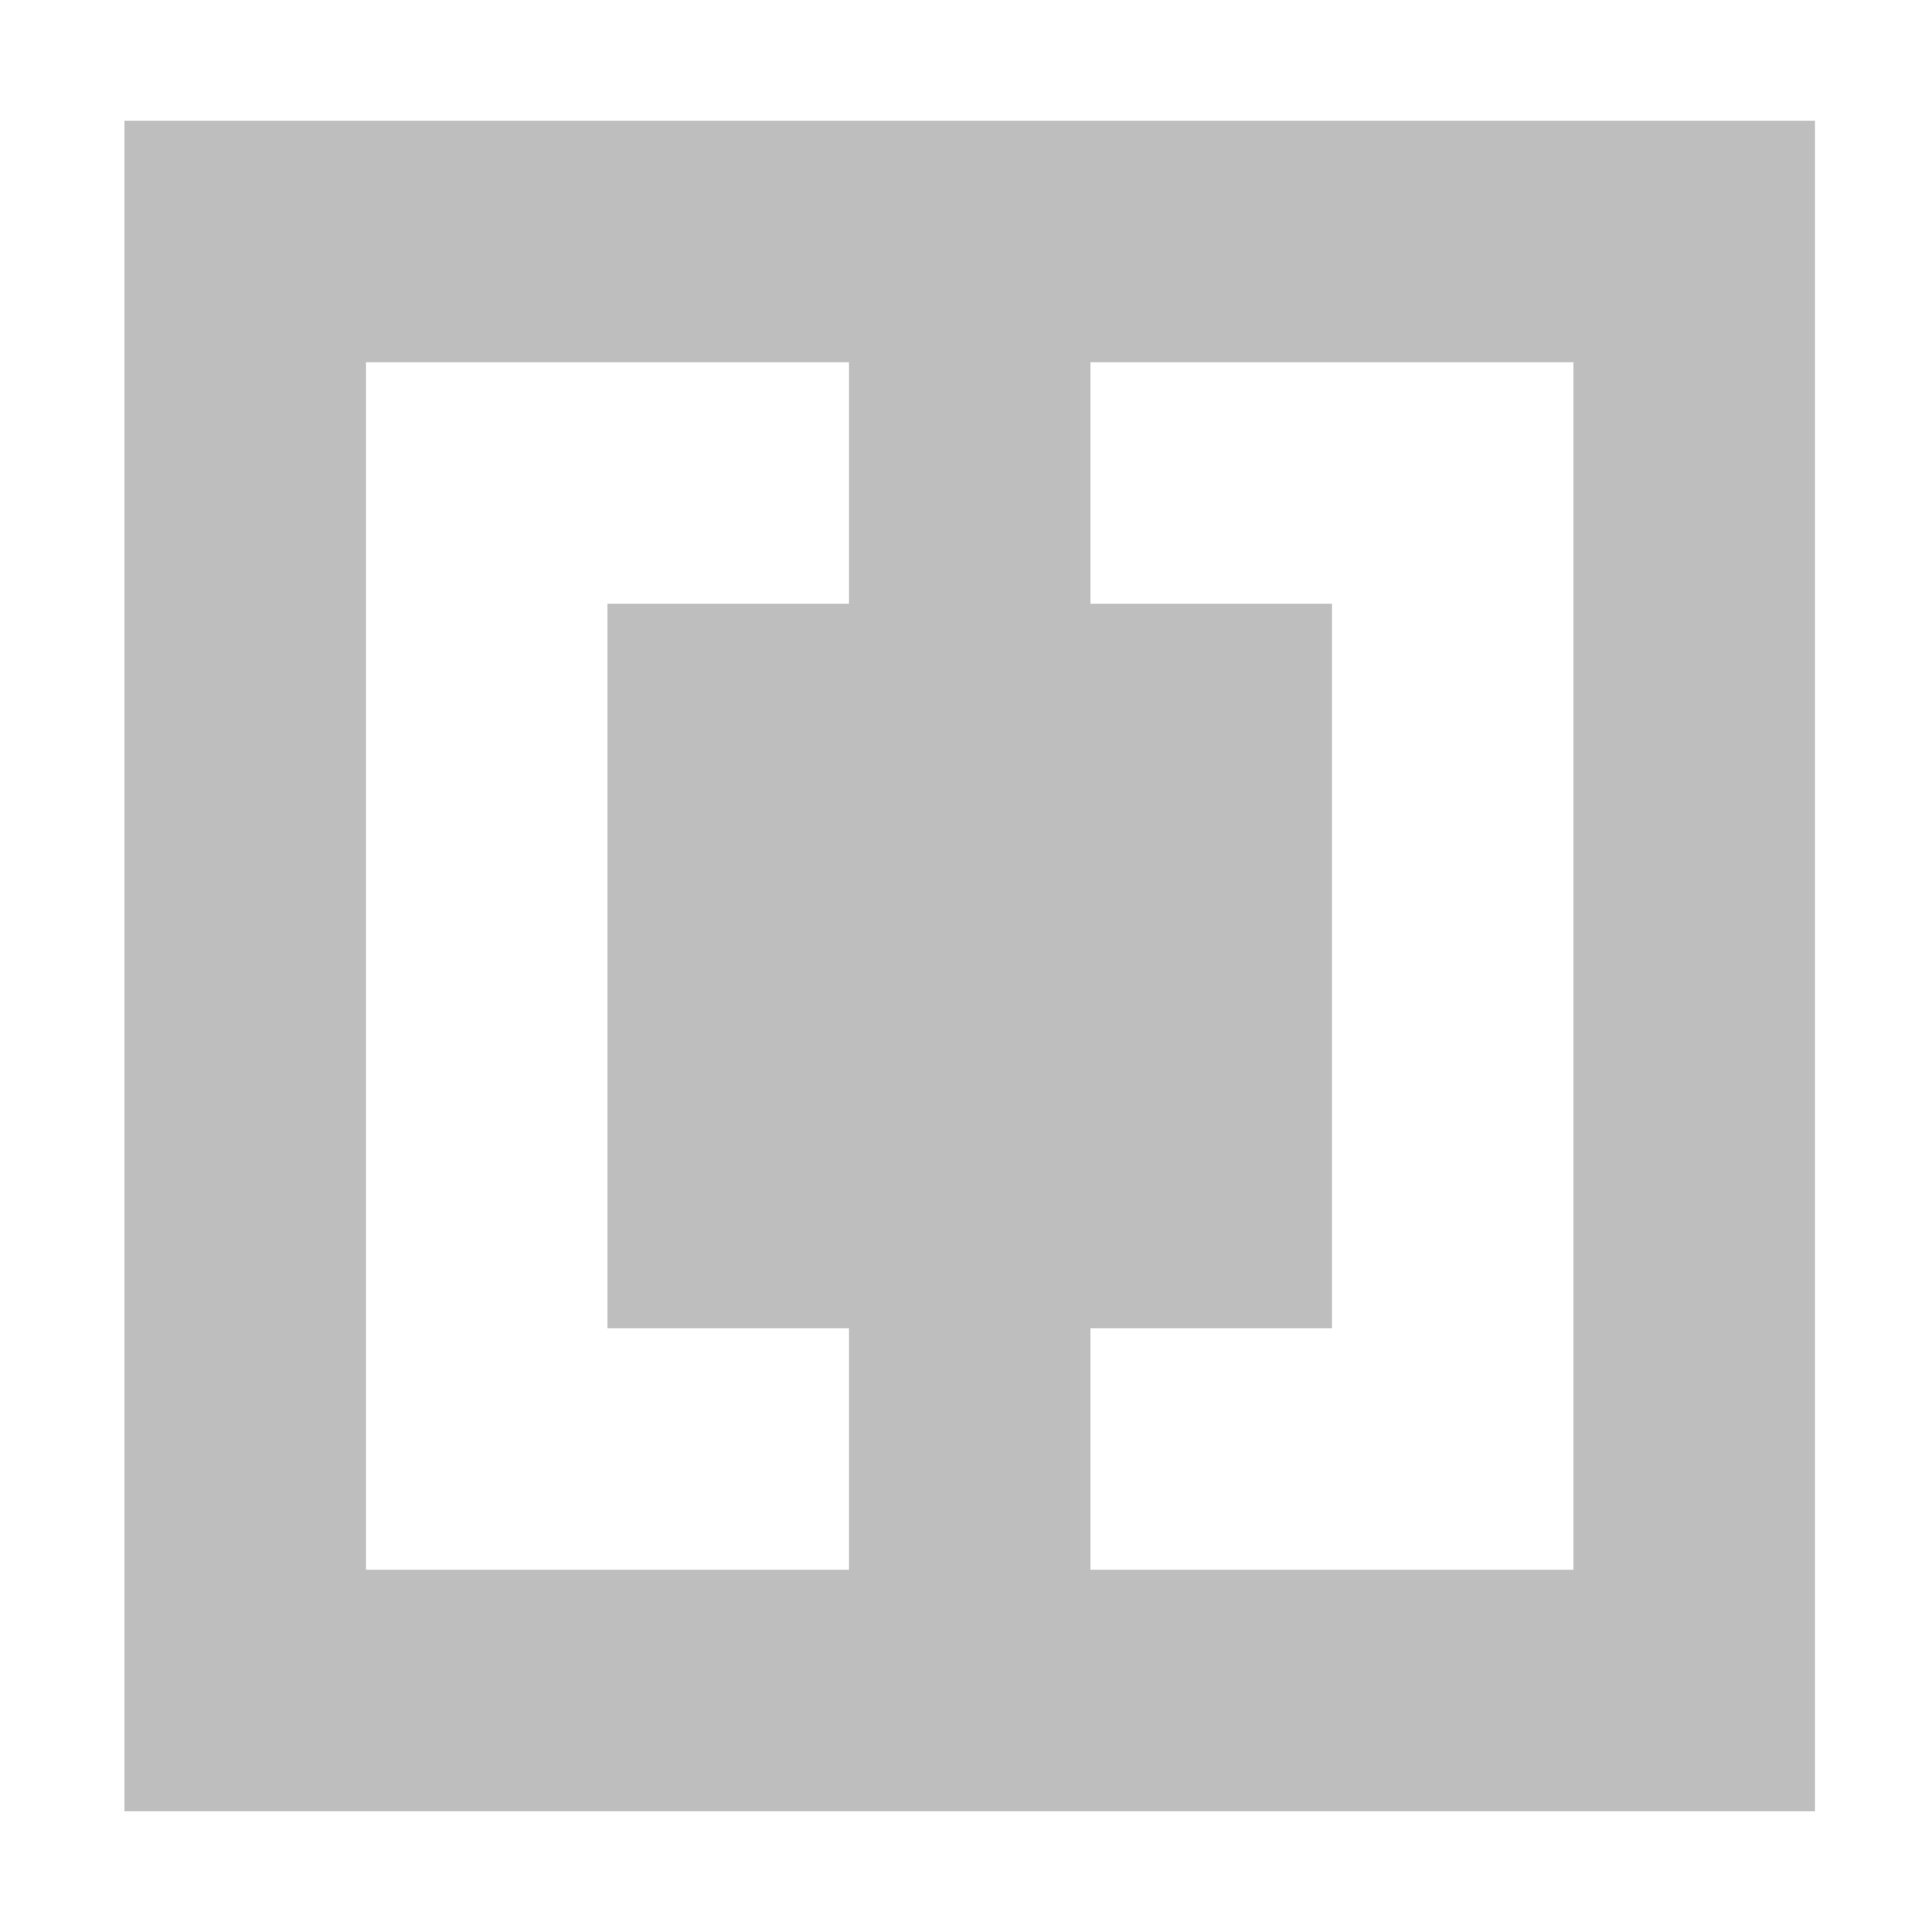
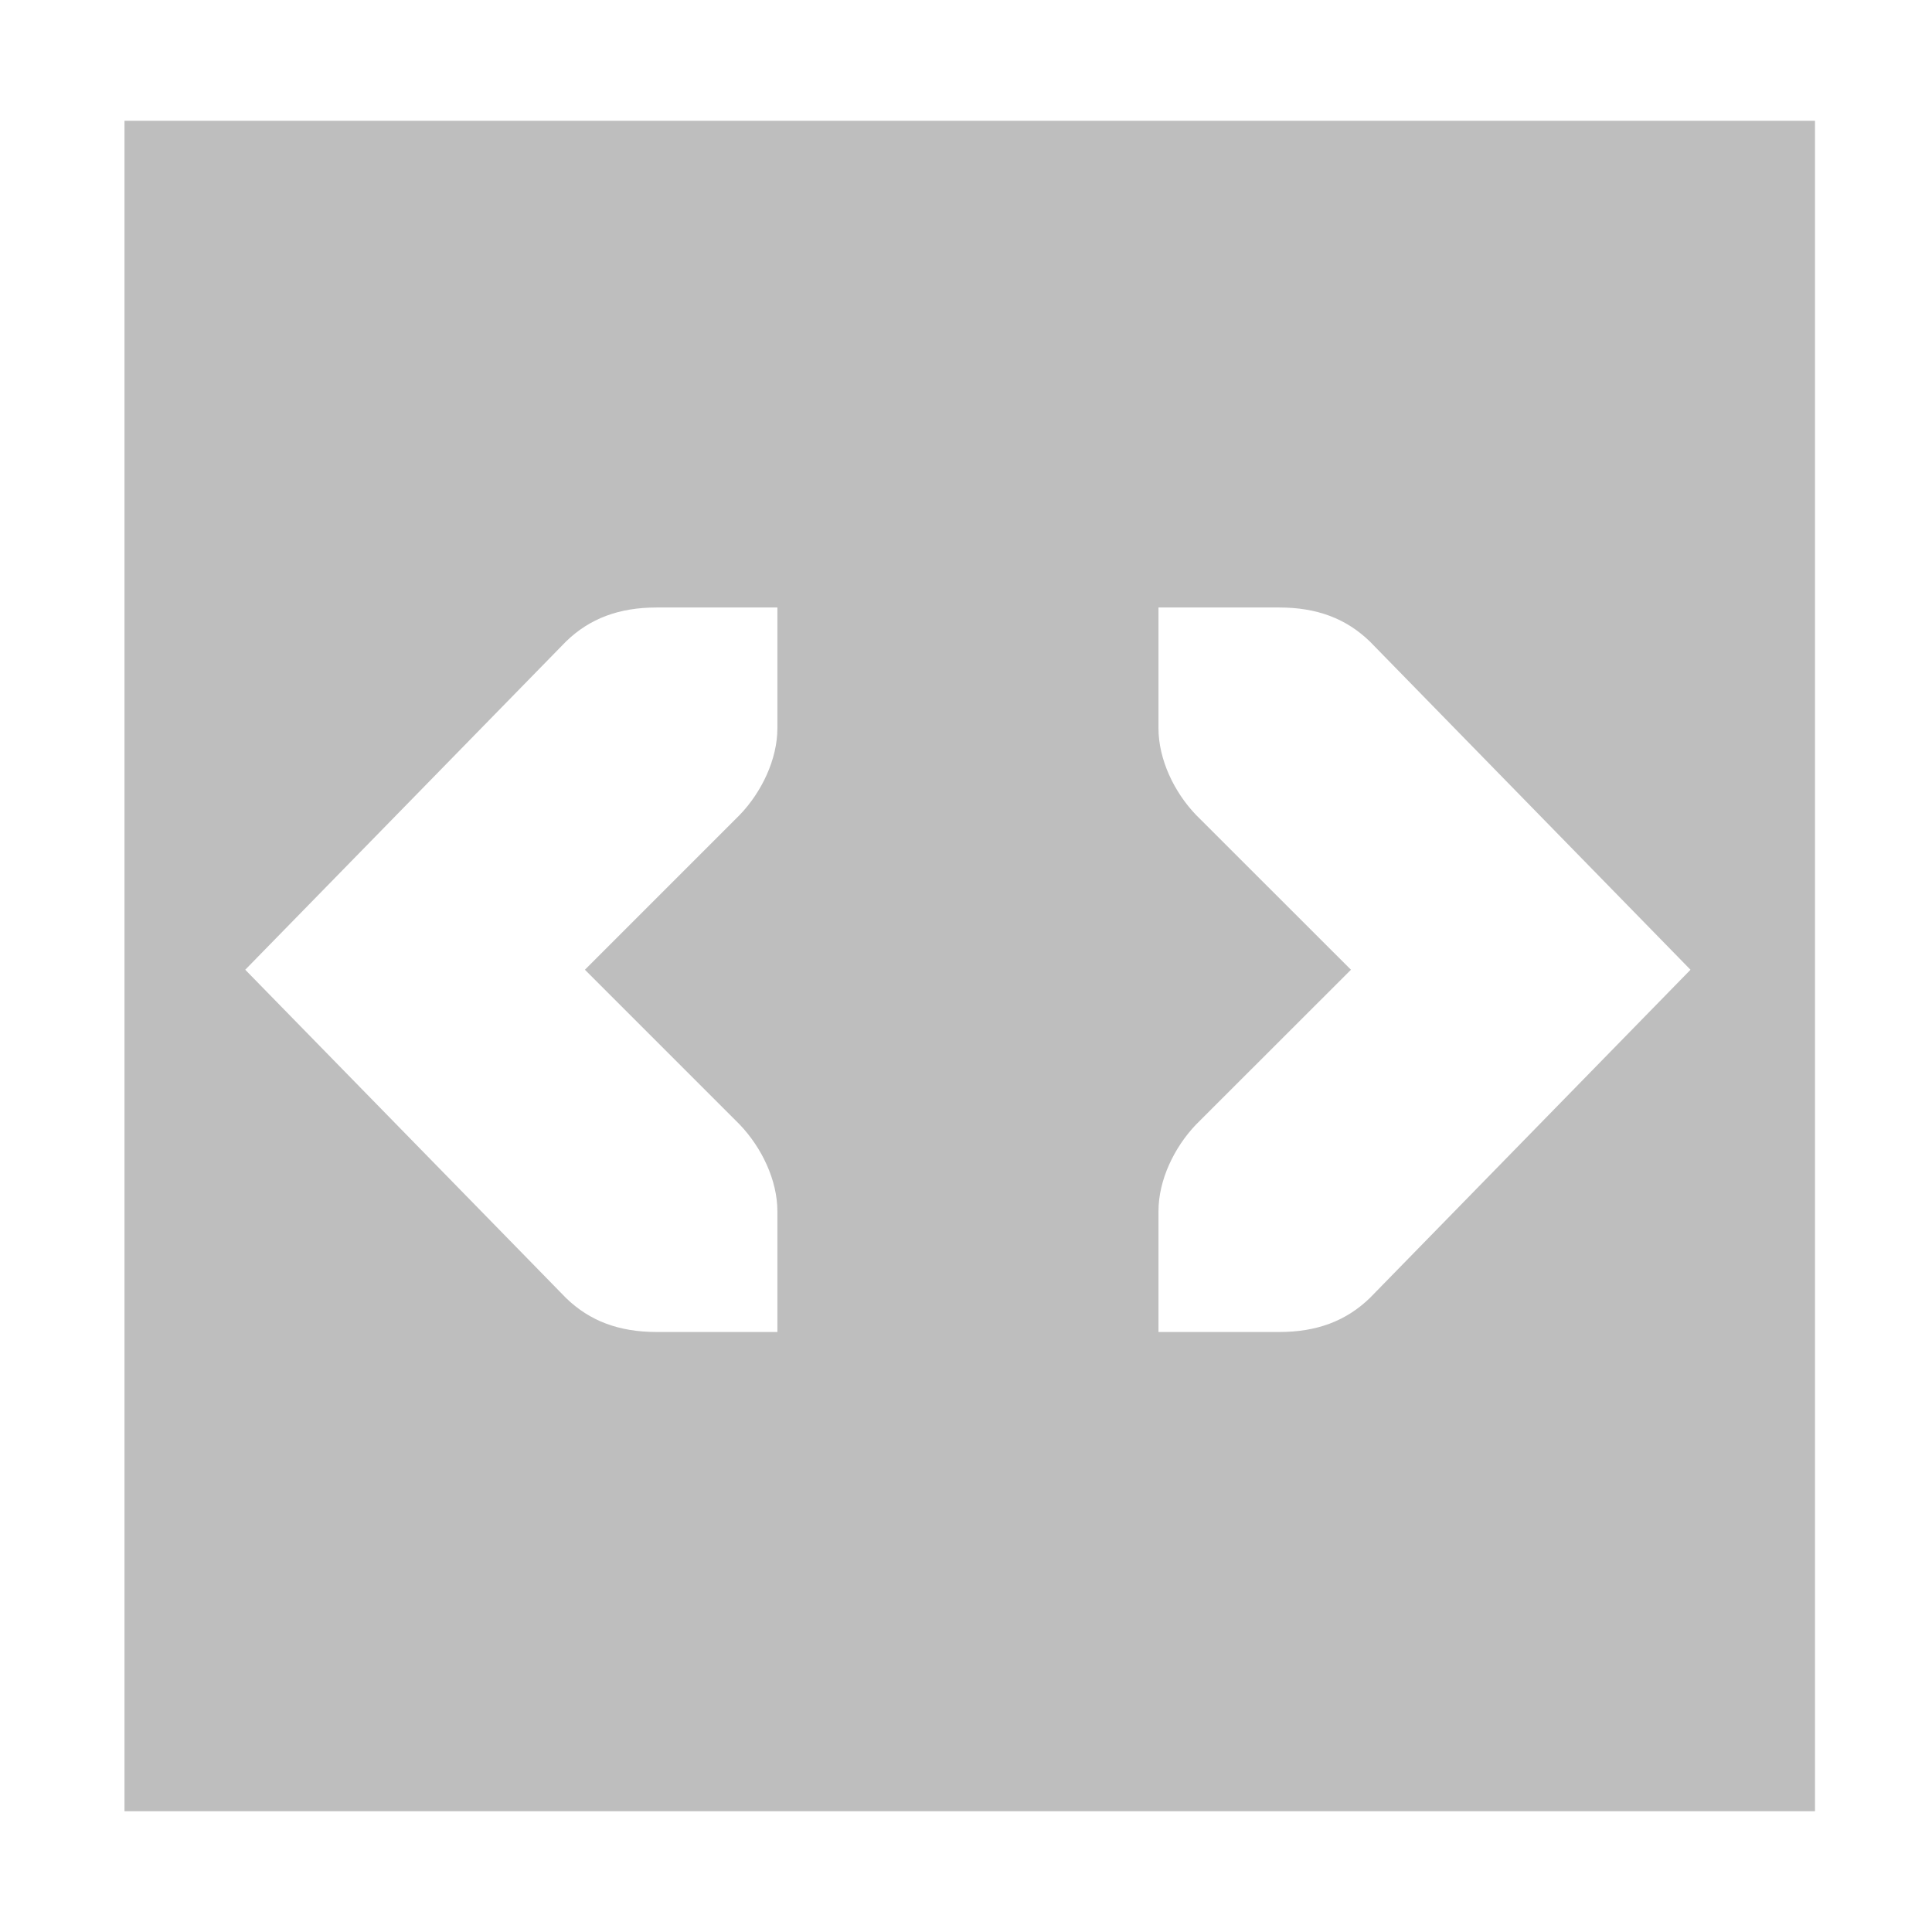
<svg xmlns="http://www.w3.org/2000/svg" width="16" height="16" id="svg2" version="1.1">
  <defs id="defs4">
    <linearGradient id="linearGradient3946">
      <stop id="stop3948" offset="0" style="stop-color:#000000;stop-opacity:0.747;" />
      <stop id="stop3950" offset="1" style="stop-color:#000000;stop-opacity:0.024;" />
    </linearGradient>
    <linearGradient id="linearGradient3830-9">
      <stop style="stop-color:#000000;stop-opacity:0.747;" offset="0" id="stop3832-7" />
      <stop style="stop-color:#000000;stop-opacity:0.024;" offset="1" id="stop3834-5" />
    </linearGradient>
    <linearGradient id="linearGradient3984">
      <stop style="stop-color:#f4deba;stop-opacity:1;" offset="0" id="stop3986" />
      <stop style="stop-color:#de9625;stop-opacity:0;" offset="1" id="stop3988" />
    </linearGradient>
  </defs>
  <g id="layer1" transform="translate(-31.97559,-220.3622)">
-     <path style="fill:#bebebe;fill-opacity:1;stroke:none" d="M 1.031 1 L 1.031 15 L 15.031 15 L 15.031 1 L 1.031 1 z M 3.031 3 L 5.031 3 L 7.031 3 L 7.031 5 L 5.031 5 L 5.031 11 L 7.031 11 L 7.031 13 L 5.031 13 L 3.031 13 L 3.031 3 z M 9.031 3 L 11.031 3 L 13.031 3 L 13.031 13 L 11.031 13 L 9.031 13 L 9.031 11 L 11.031 11 L 11.031 5 L 9.031 5 L 9.031 3 z " transform="translate(31.97559,220.3622)" id="rect4385" />
+     <path style="fill:#bebebe;fill-opacity:1;stroke:none" d="m 10.893,221.302 0,14 14,0 0,-14 -14,0 z m 2,2 2,0 2,0 0,2 -2,0 0,6 2,0 0,2 -2,0 -2,0 0,-10 z m 6,0 2,0 2,0 0,10 -2,0 -2,0 0,-2 2,0 0,-6 -2,0 0,-2 z" id="rect4385" />
+     <path style="fill:#bebebe;fill-opacity:1;stroke:none" d="M 1.031 1 L 1.031 15 L 15.031 15 L 15.031 1 L 1.031 1 z M 5.438 5.031 L 6.438 5.031 L 6.438 6.031 C 6.438 6.288 6.308 6.56 6.125 6.75 L 4.844 8.031 L 6.125 9.312 C 6.308 9.503 6.438 9.774 6.438 10.031 L 6.438 11.031 L 5.438 11.031 C 5.128 11.031 4.885 10.941 4.688 10.75 L 2.031 8.031 L 4.688 5.312 C 4.885 5.121 5.128 5.031 5.438 5.031 z M 9.594 5.031 L 10.594 5.031 C 10.904 5.031 11.146 5.121 11.344 5.312 L 14 8.031 L 11.344 10.75 C 11.146 10.941 10.904 11.031 10.594 11.031 L 9.594 11.031 L 9.594 10.031 C 9.594 9.774 9.723 9.503 9.906 9.312 L 11.188 8.031 L 9.906 6.75 C 9.723 6.56 9.594 6.288 9.594 6.031 L 9.594 5.031 z " transform="translate(31.97559,220.3622)" id="rect3002" />
  </g>
</svg>
